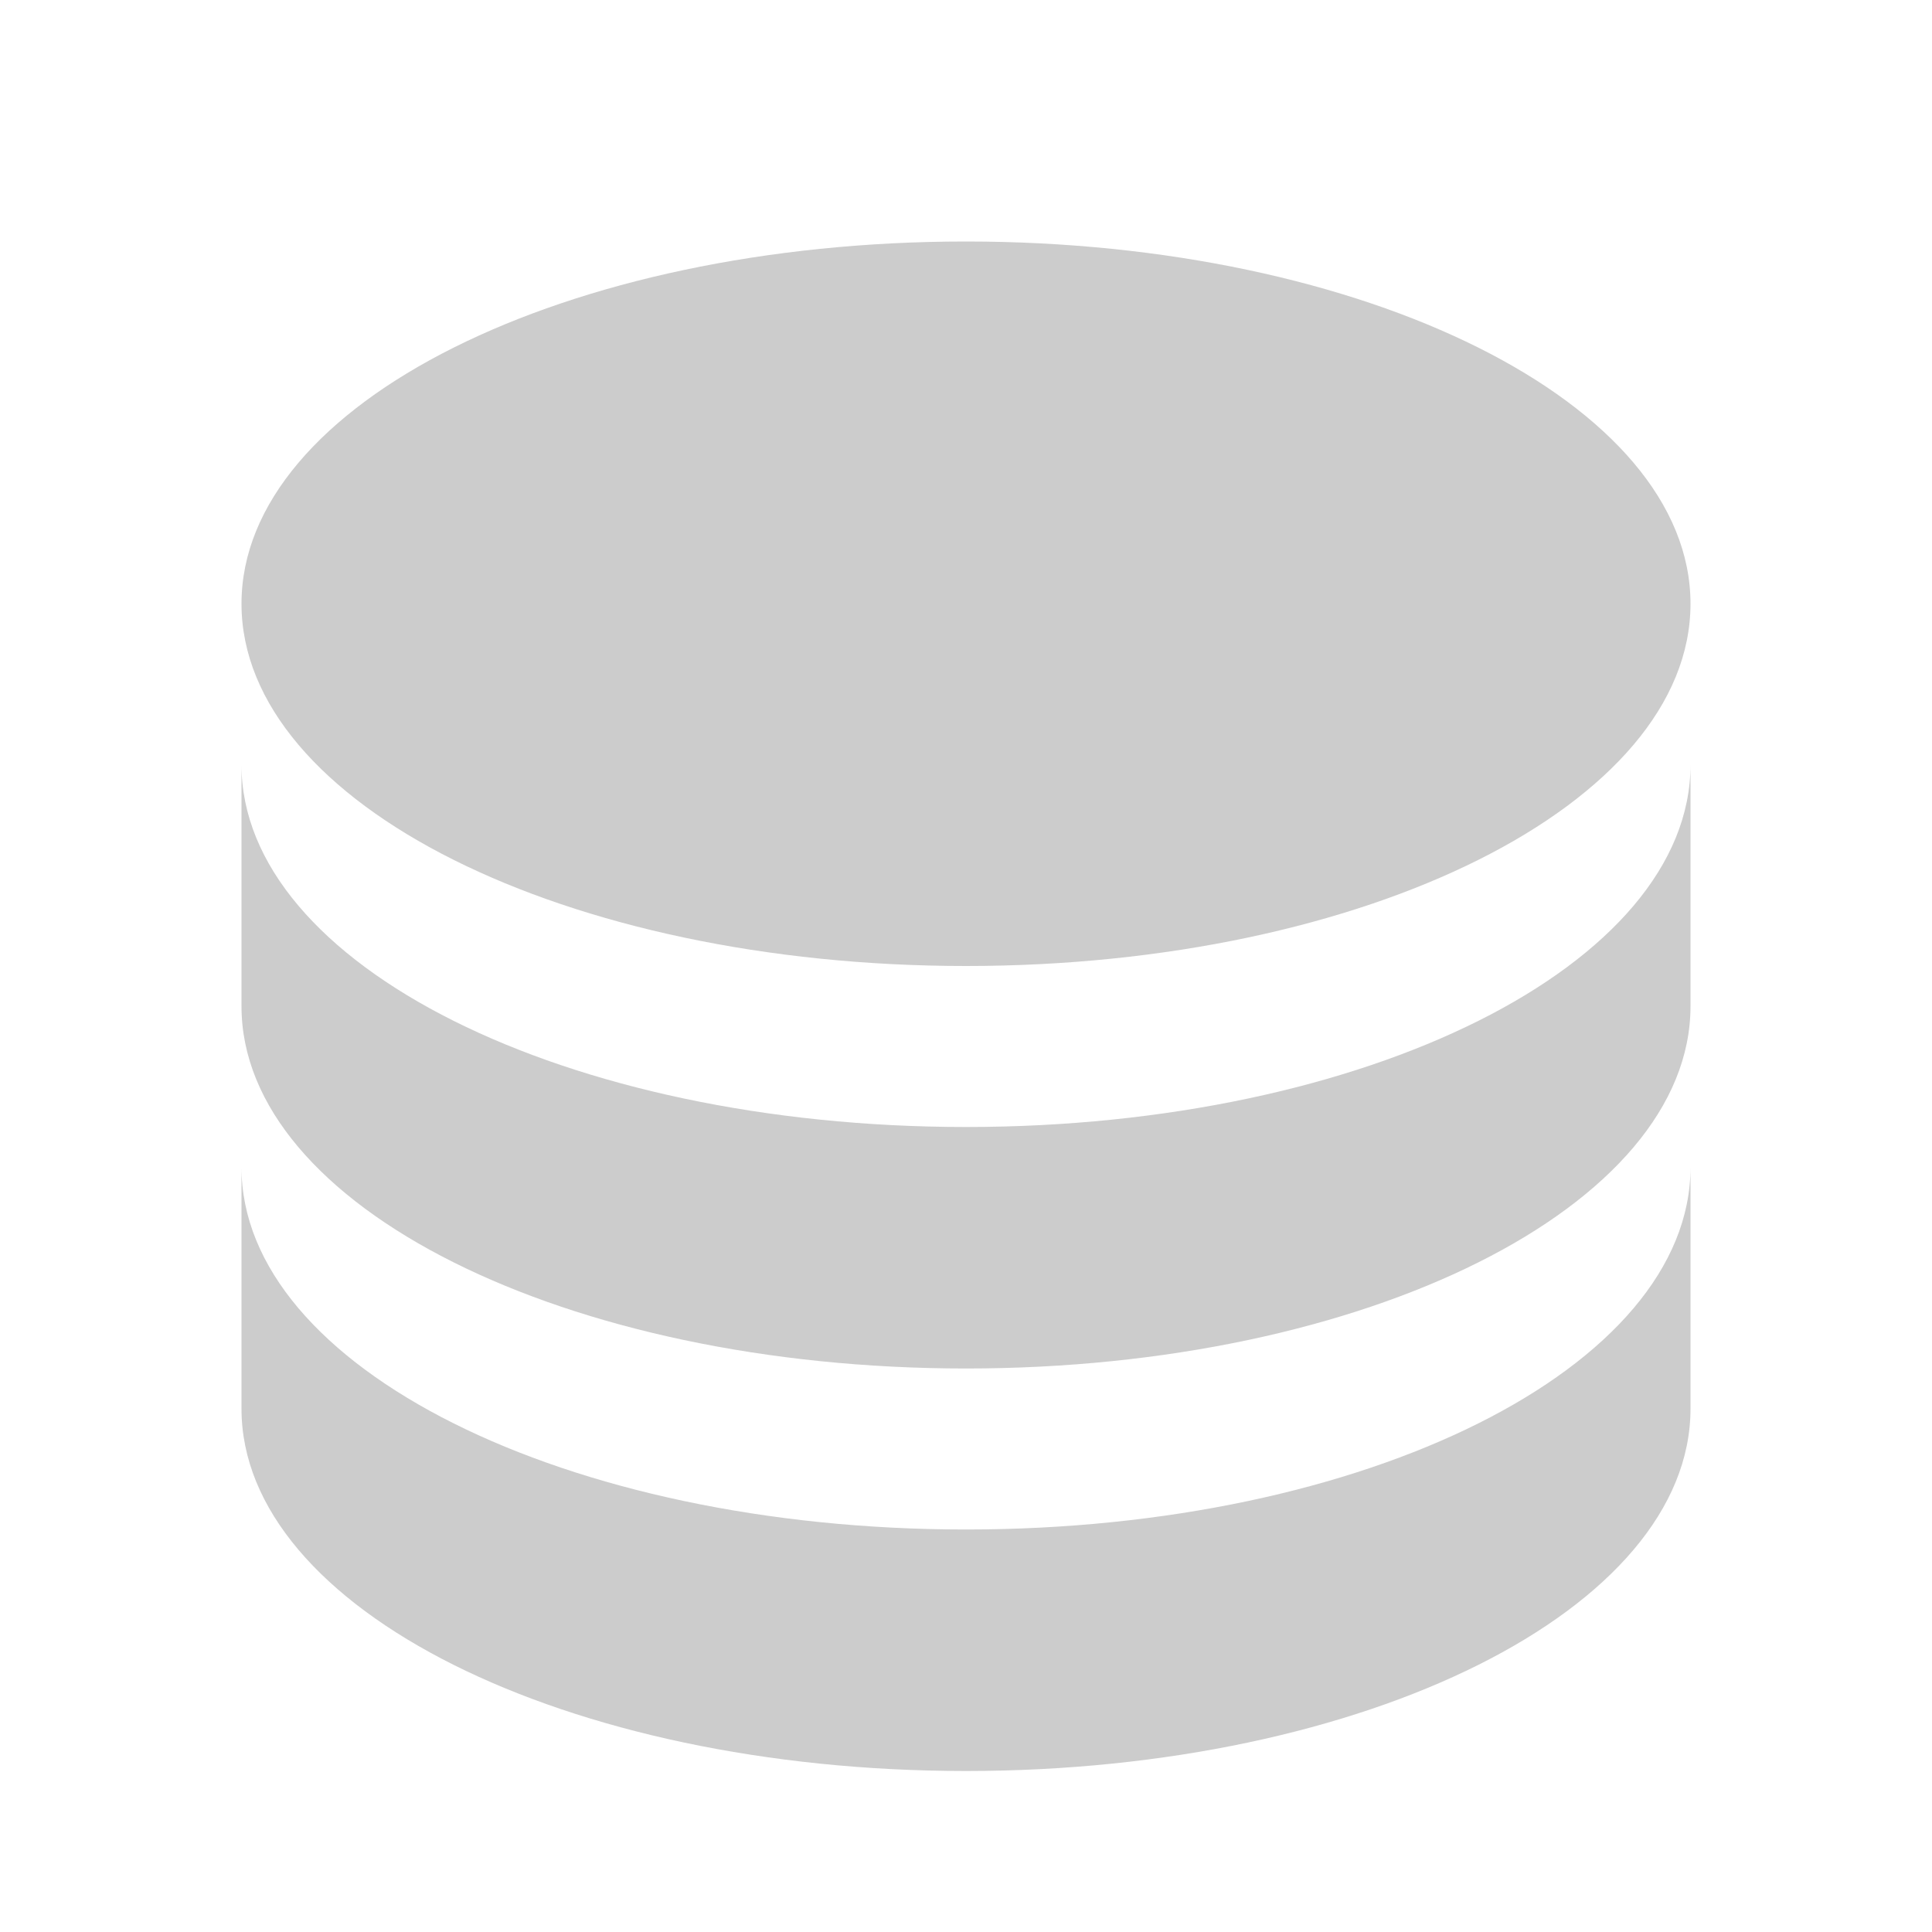
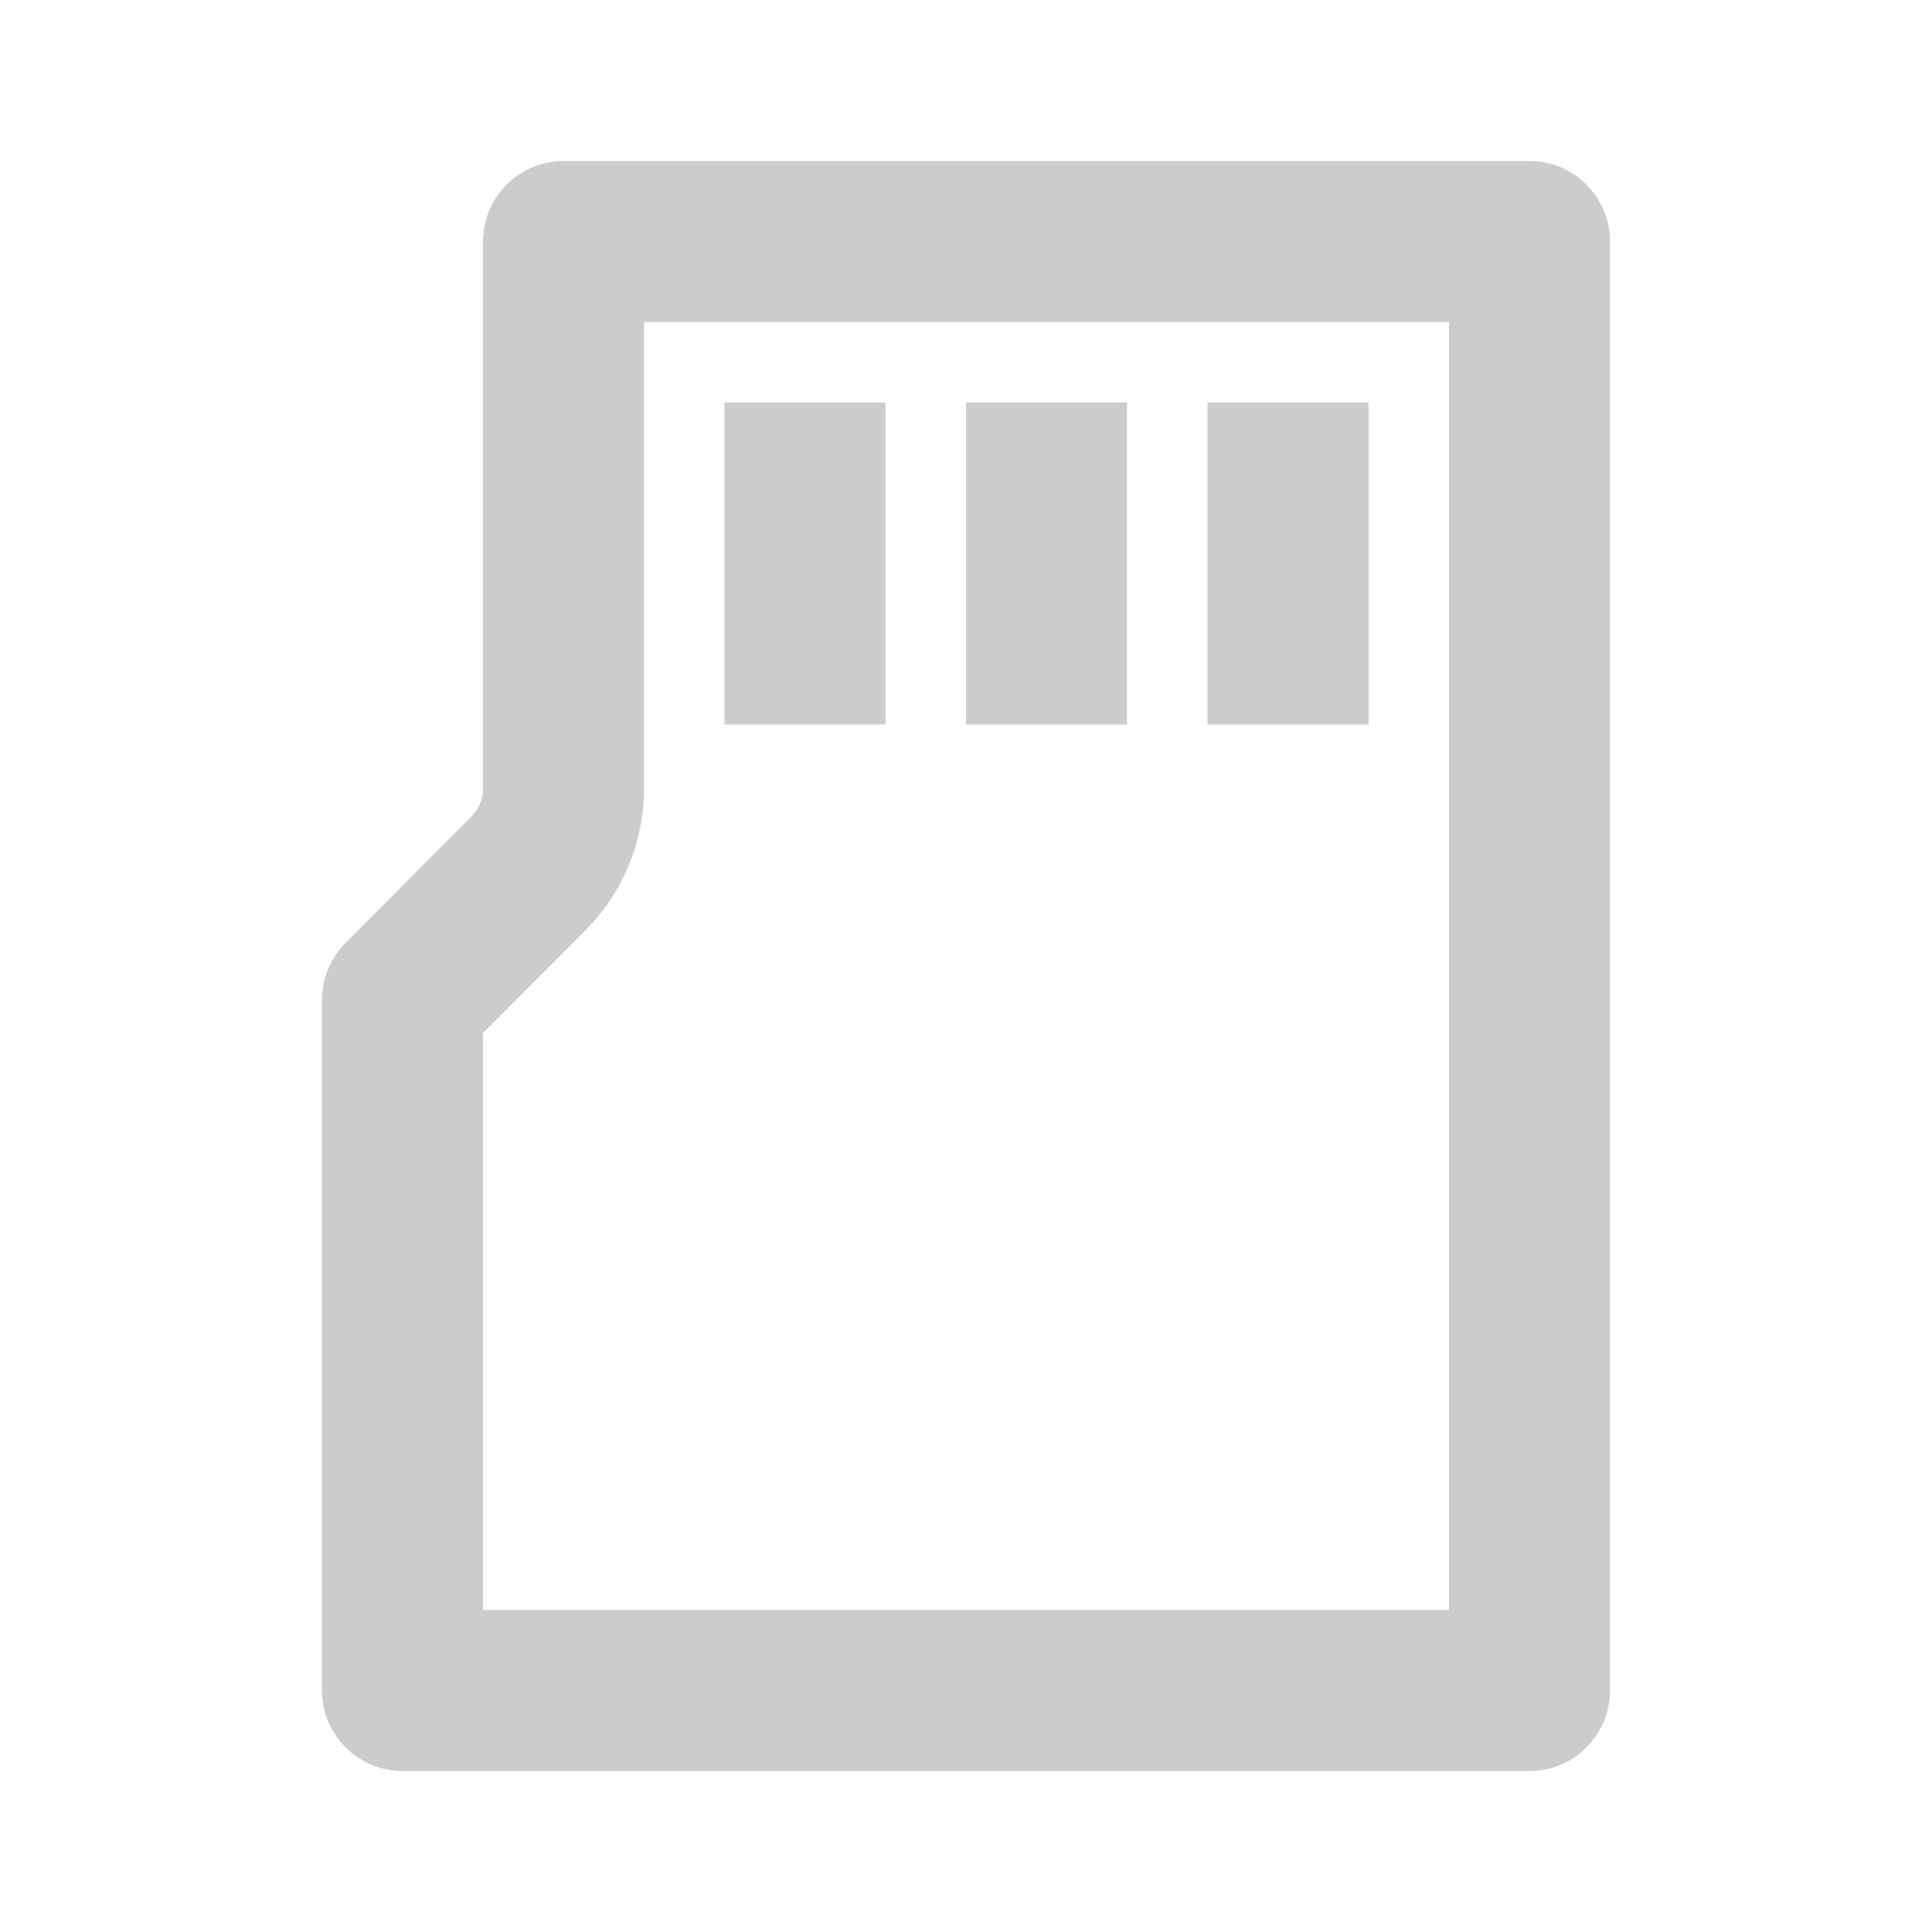
<svg xmlns="http://www.w3.org/2000/svg" viewBox="0 0 24 24" fill="rgba(204,204,204,1)">
-   <path d="M21 9.5V12.5C21 14.985 16.971 17 12 17C7.029 17 3 14.985 3 12.5V9.5C3 11.985 7.029 14 12 14C16.971 14 21 11.985 21 9.5ZM3 14.5C3 16.985 7.029 19 12 19C16.971 19 21 16.985 21 14.5V17.5C21 19.985 16.971 22 12 22C7.029 22 3 19.985 3 17.5V14.5ZM12 12C7.029 12 3 9.985 3 7.5C3 5.015 7.029 3 12 3C16.971 3 21 5.015 21 7.5C21 9.985 16.971 12 12 12Z" />
+   <path d="M8 4V9.793C8 10.455 7.738 11.09 7.271 11.558L6 12.833V20H18V4H8ZM7 2H19C19.552 2 20 2.448 20 3V21C20 21.552 19.552 22 19 22H5C4.448 22 4 21.552 4 21V12.42C4 12.155 4.105 11.901 4.292 11.713L5.854 10.146C5.948 10.053 6 9.926 6 9.793V3C6 2.448 6.448 2 7 2ZM15 5H17V9H15V5ZM12 5H14V9H12V5ZM9 5H11V9H9V5Z" />
</svg>
